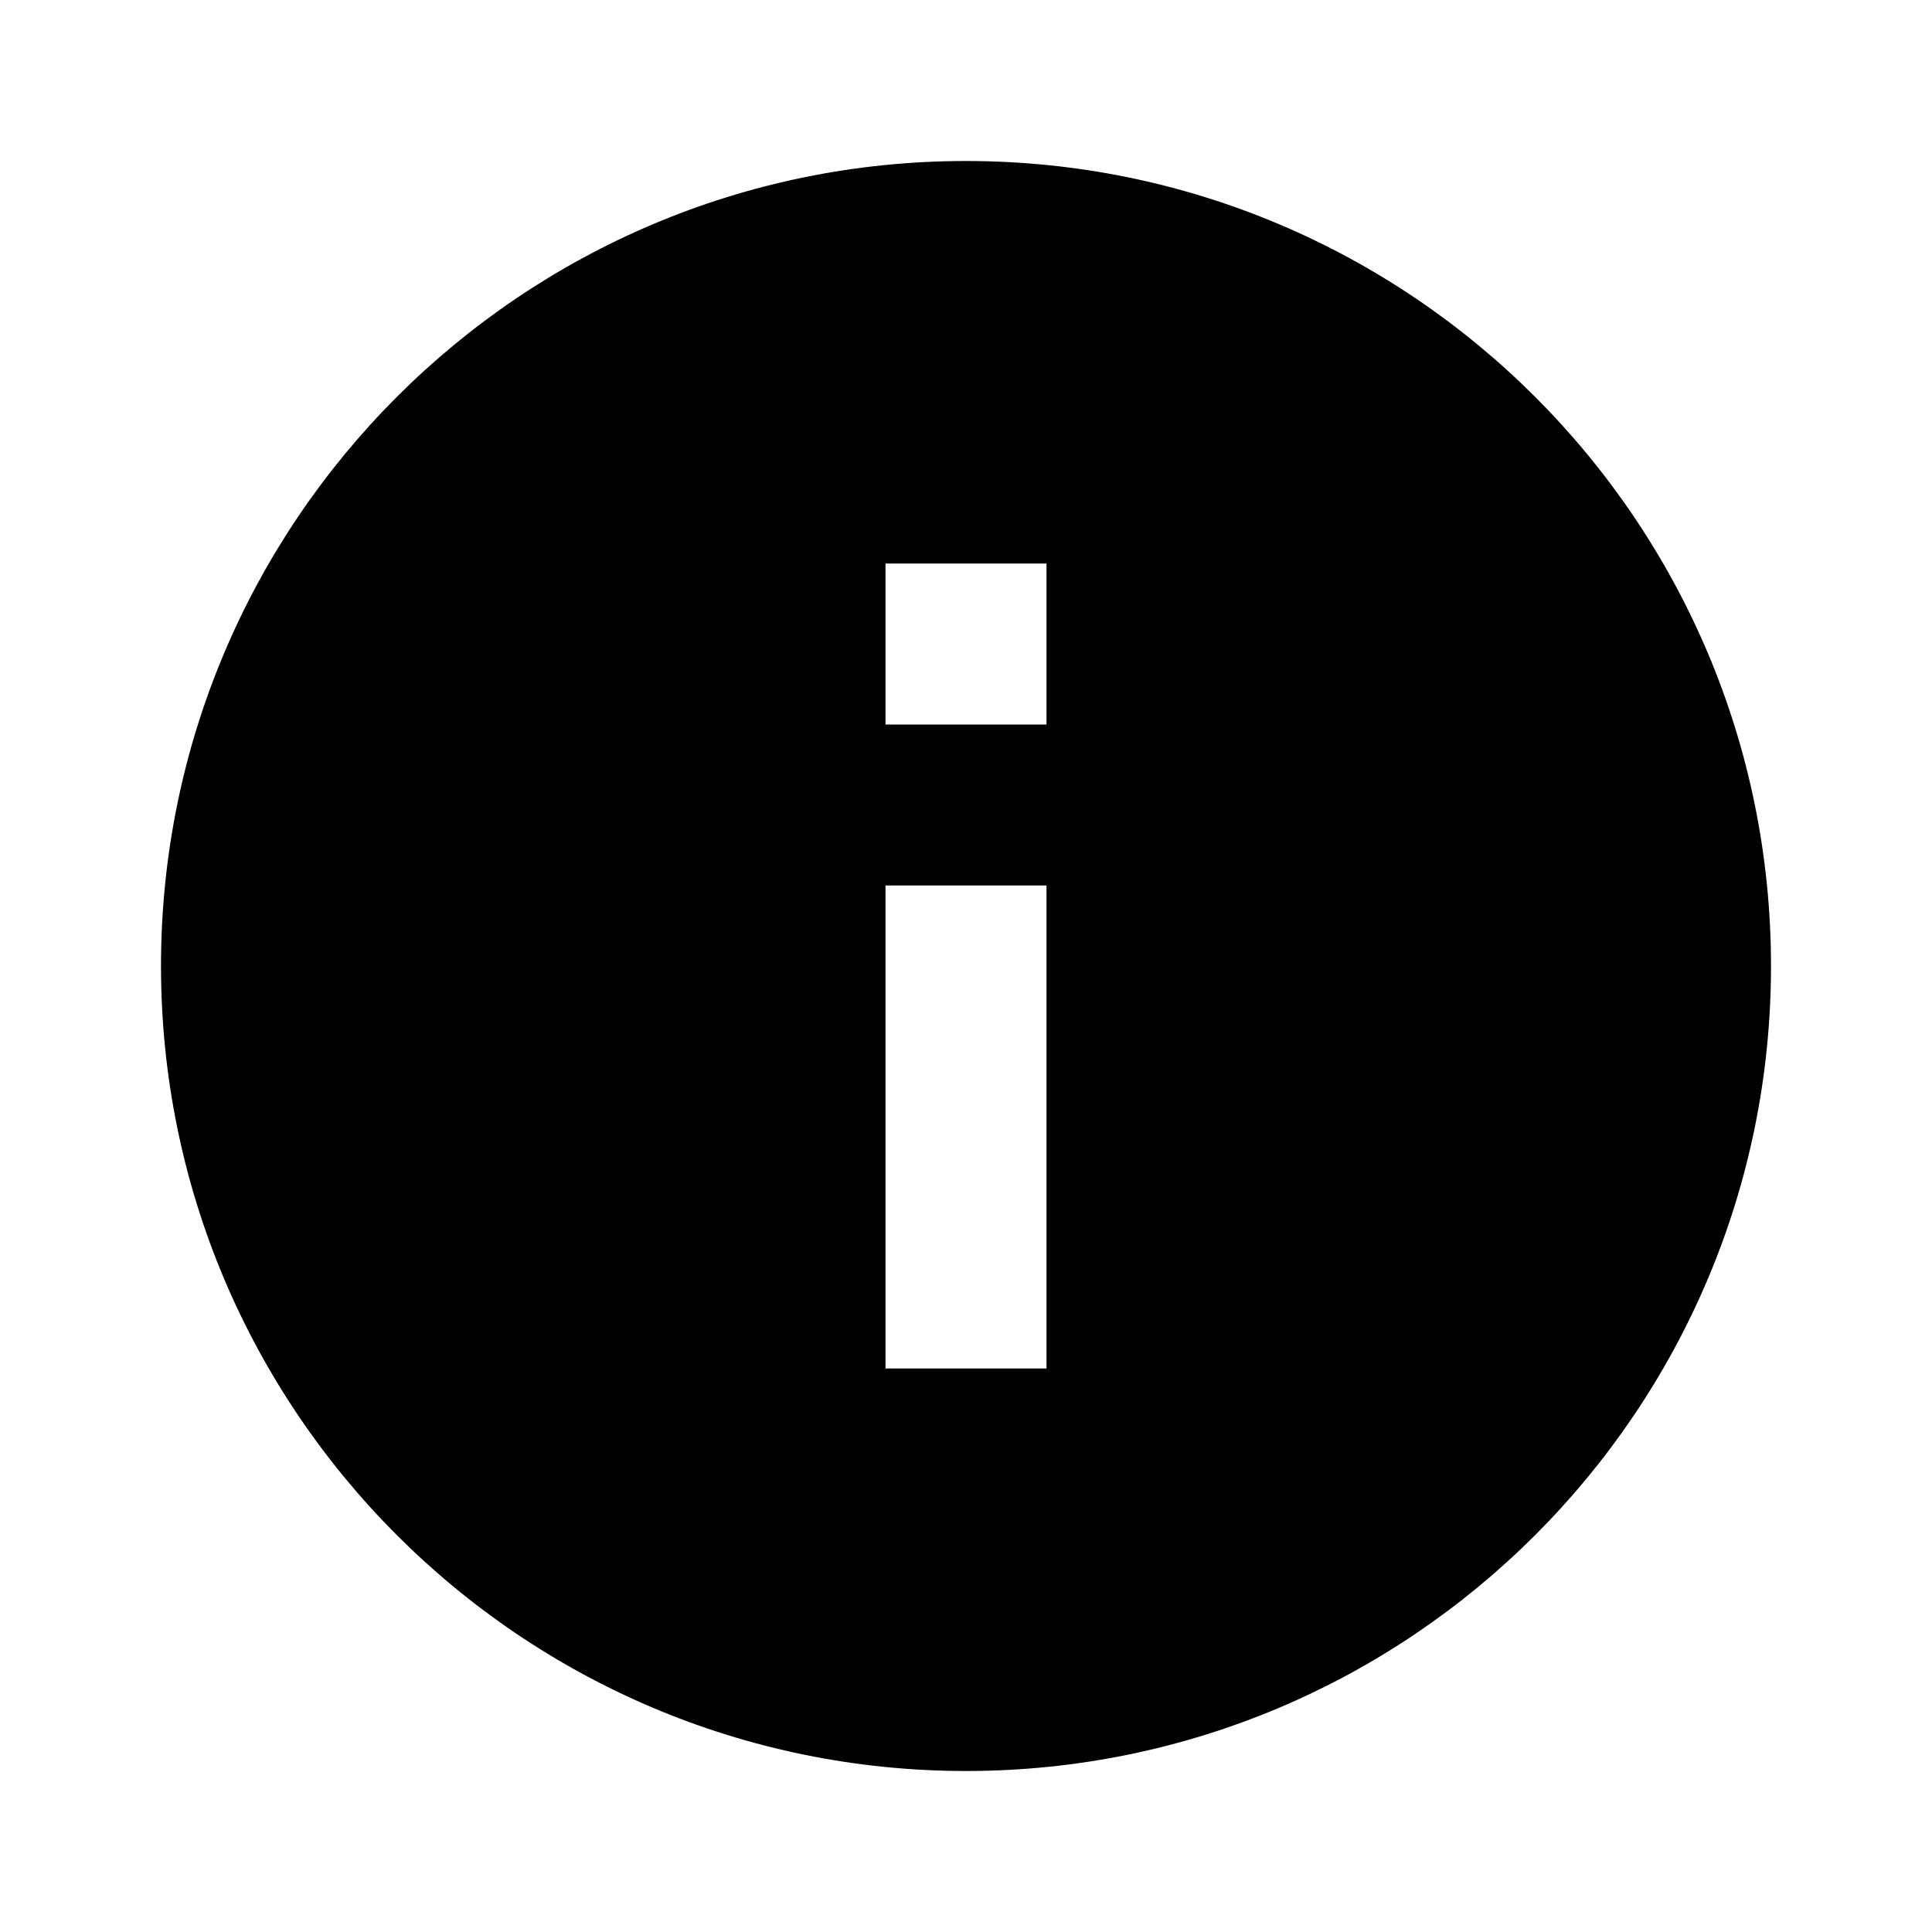
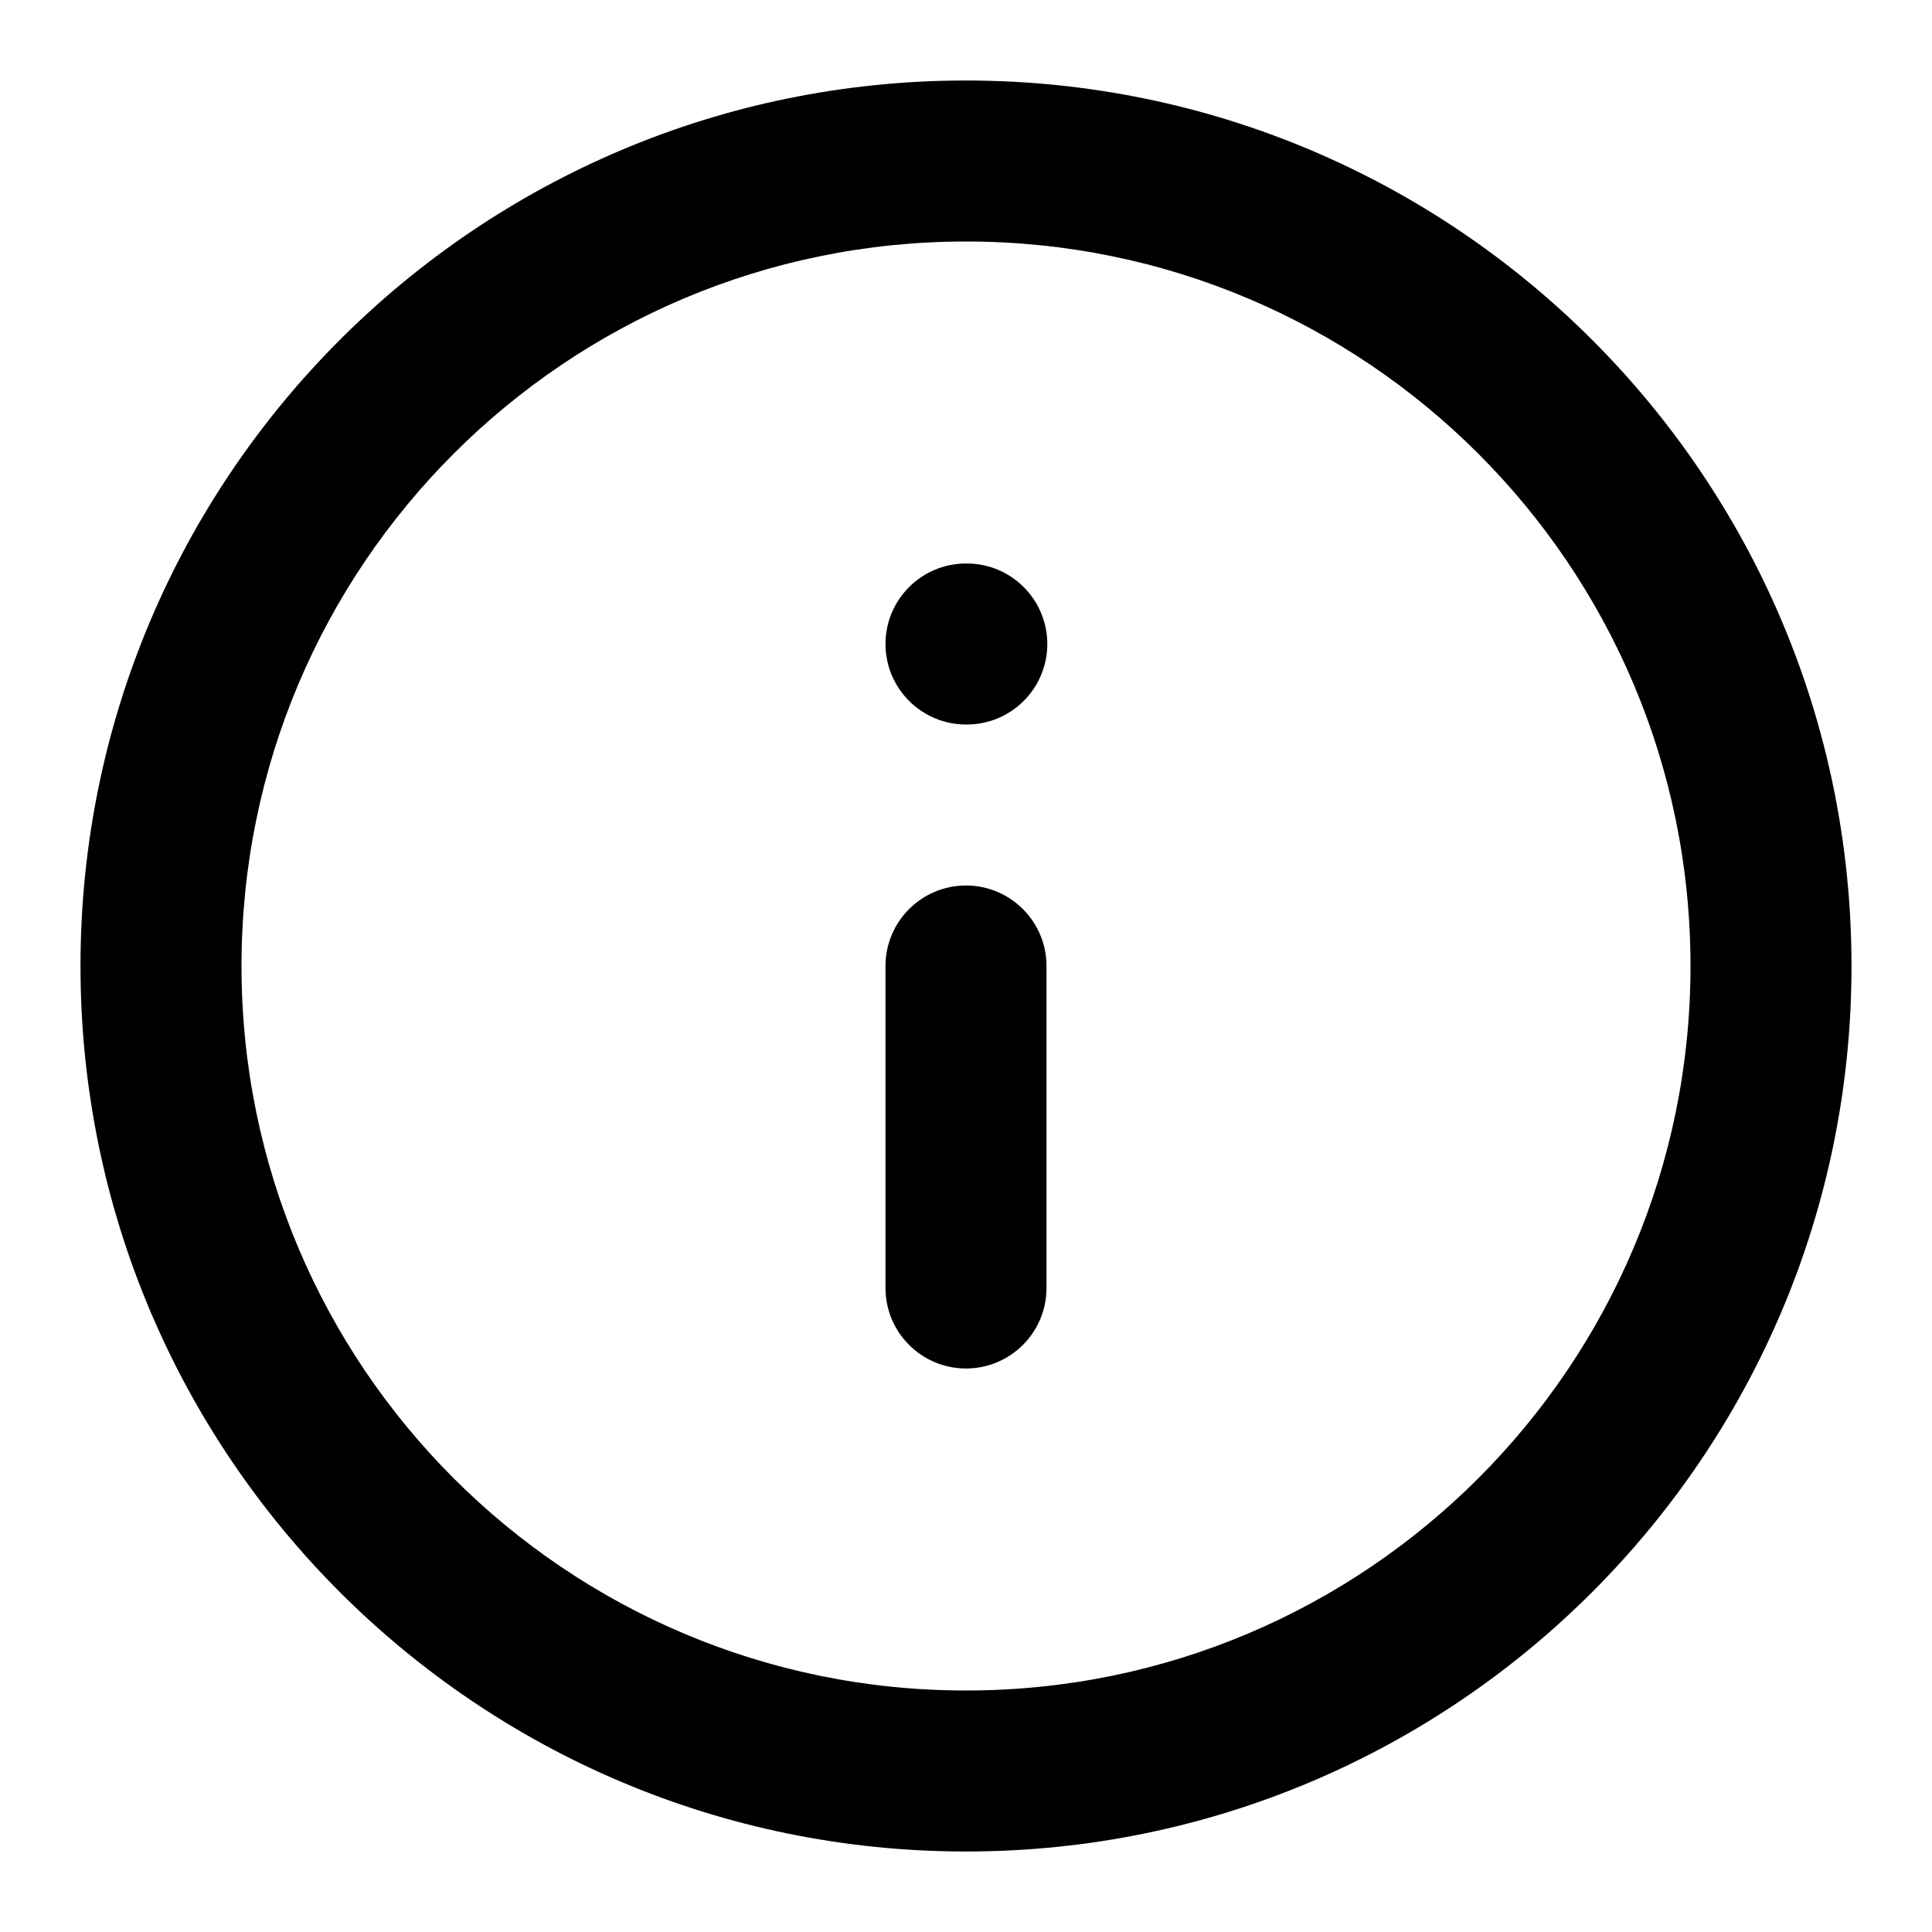
- <svg xmlns="http://www.w3.org/2000/svg" height="24" viewBox="0 0 24 24" width="24">
-   <path d="M0 0h24v24H0z" fill="none" />
-   <path d="M12 2C6.48 2 2 6.48 2 12s4.48 10 10 10 10-4.48 10-10S17.52 2 12 2zm1 15h-2v-6h2v6zm0-8h-2V7h2v2z" fill="currentColor" />
+ <svg xmlns="http://www.w3.org/2000/svg" width="24" height="24" viewBox="0 0 24 24" fill="none">
+   <path fill-rule="evenodd" clip-rule="evenodd" d="M12 3C7.029 3 3 7.029 3 12C3 16.971 7.029 21 12 21C16.971 21 21 16.971 21 12C21 7.029 16.971 3 12 3ZM1 12C1 5.925 5.925 1 12 1C18.075 1 23 5.925 23 12C23 18.075 18.075 23 12 23C5.925 23 1 18.075 1 12Z" fill="currentColor" />
+   <path fill-rule="evenodd" clip-rule="evenodd" d="M12 11C12.552 11 13 11.448 13 12V16C13 16.552 12.552 17 12 17C11.448 17 11 16.552 11 16V12C11 11.448 11.448 11 12 11Z" fill="currentColor" />
+   <path fill-rule="evenodd" clip-rule="evenodd" d="M11 8C11 7.448 11.448 7 12 7H12.01C12.562 7 13.01 7.448 13.01 8C13.01 8.552 12.562 9 12.01 9H12C11.448 9 11 8.552 11 8Z" fill="currentColor" />
</svg>
